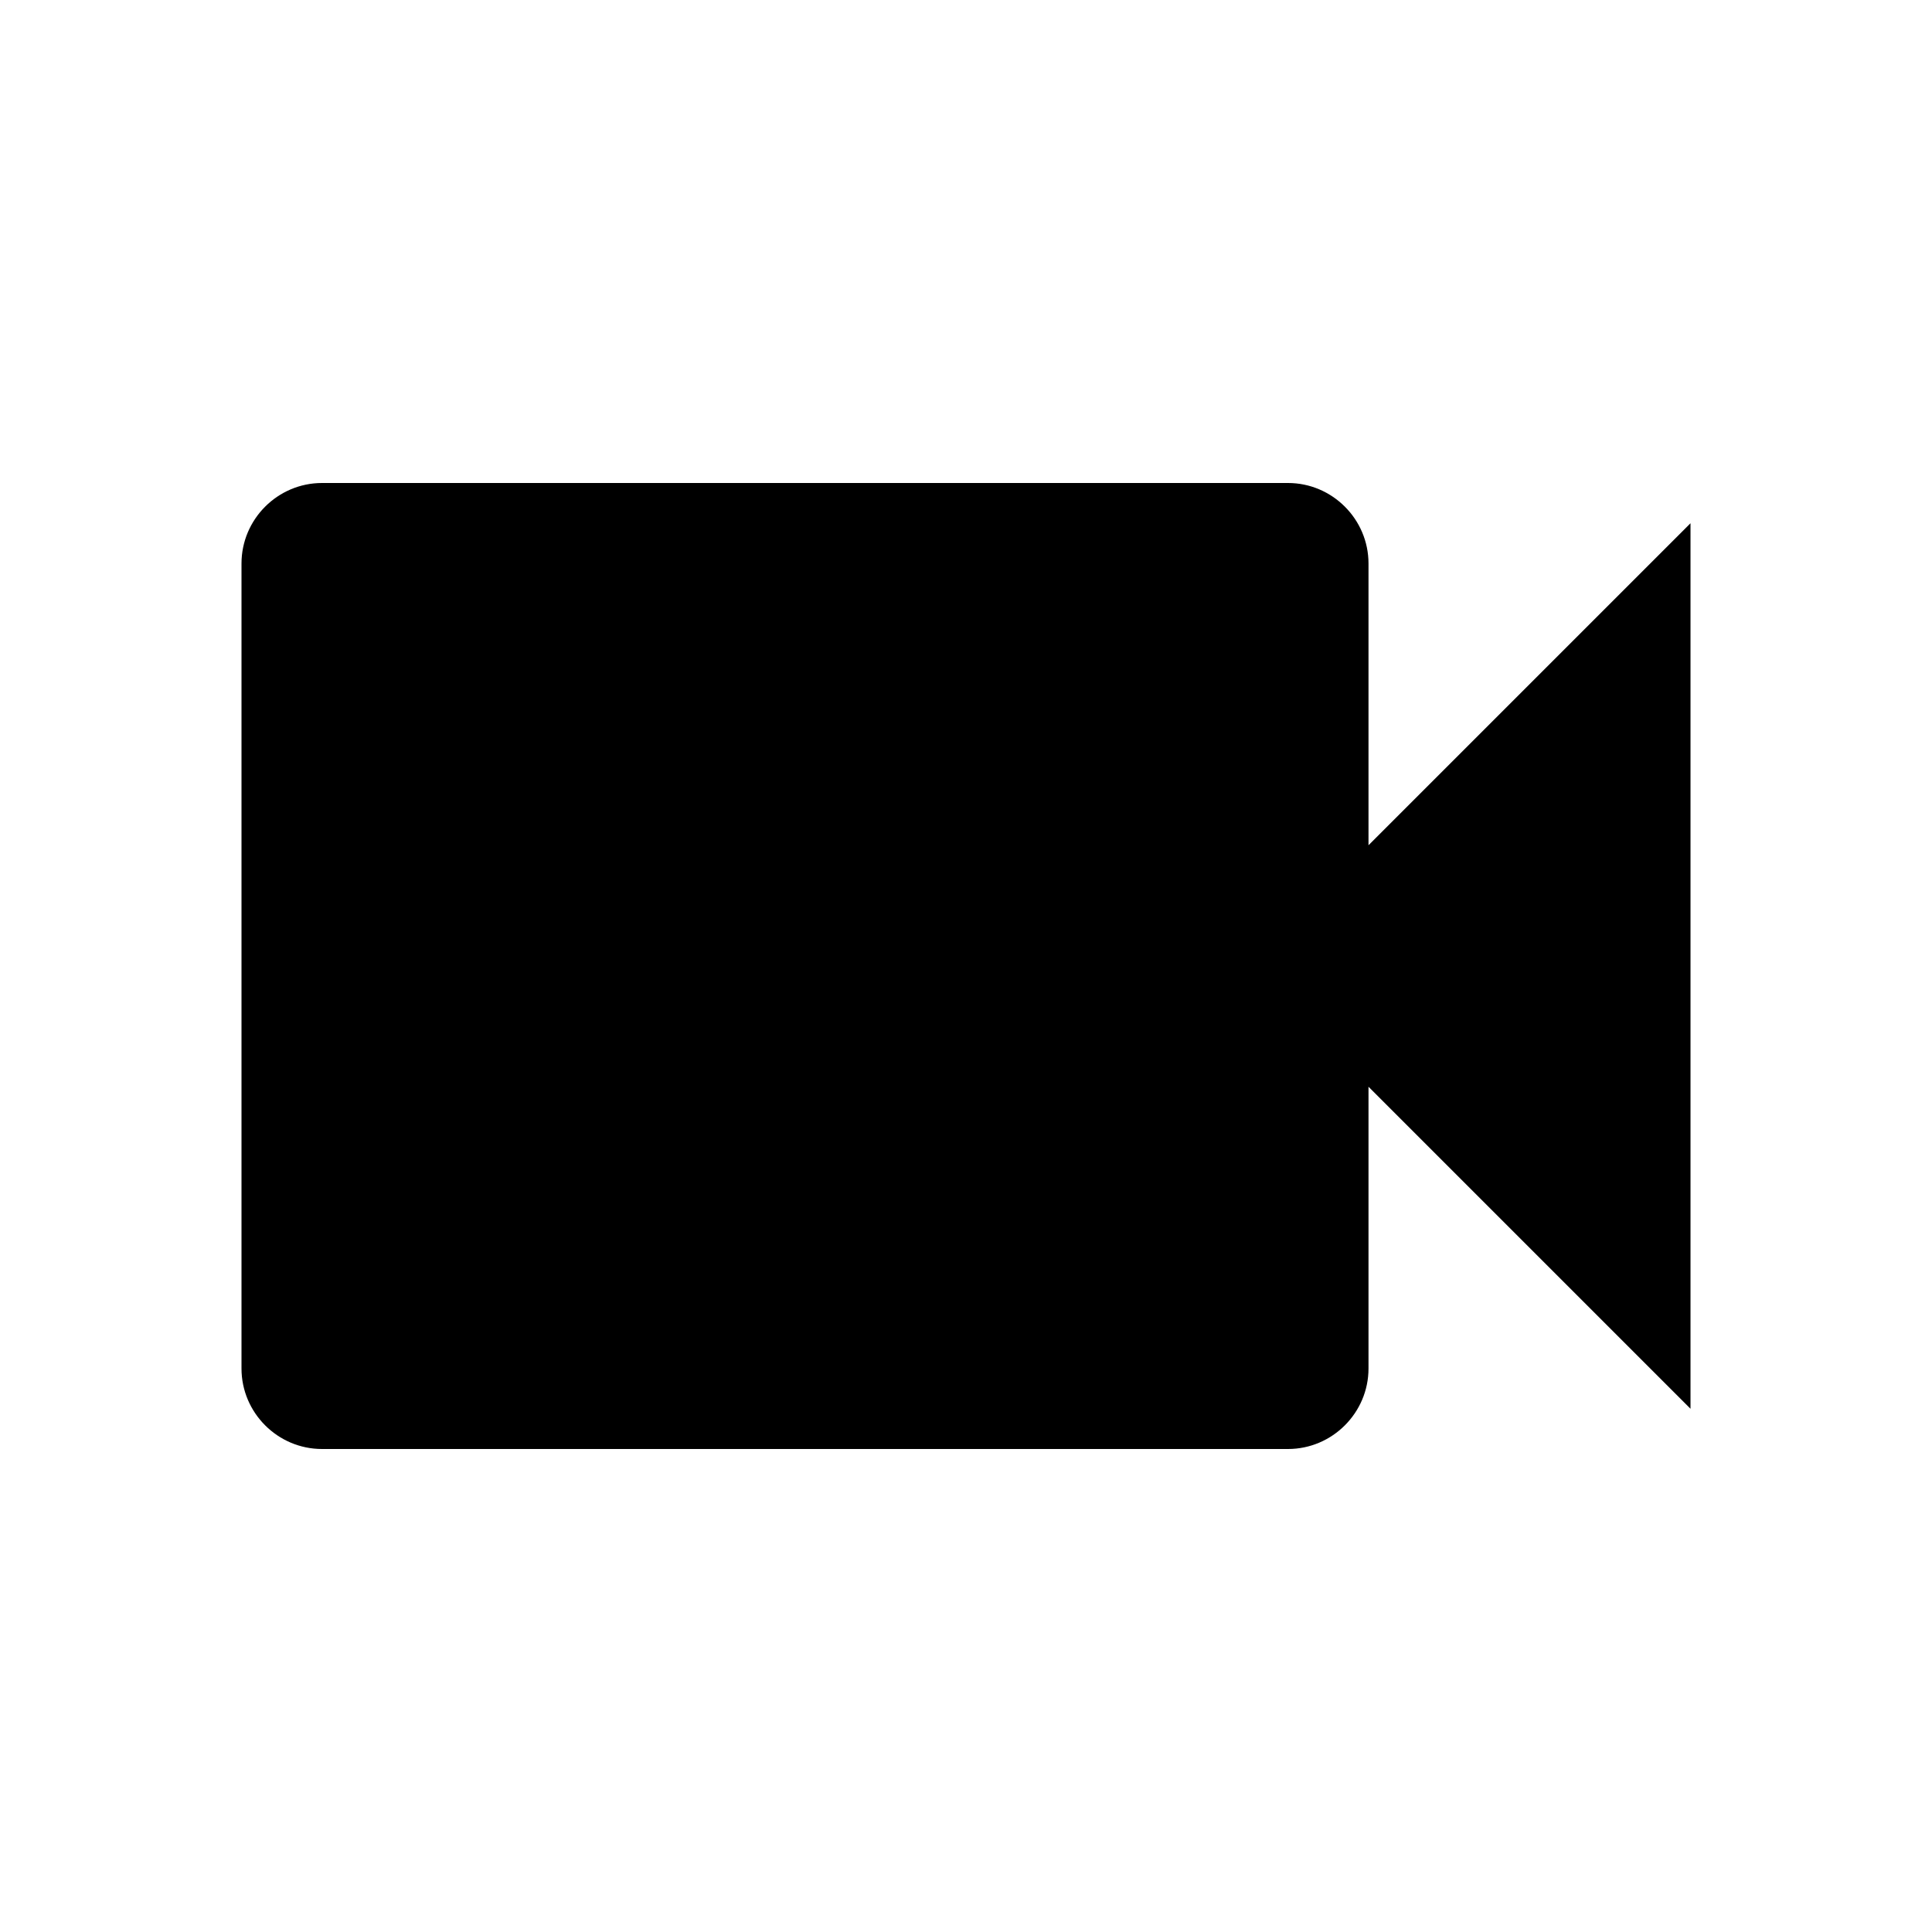
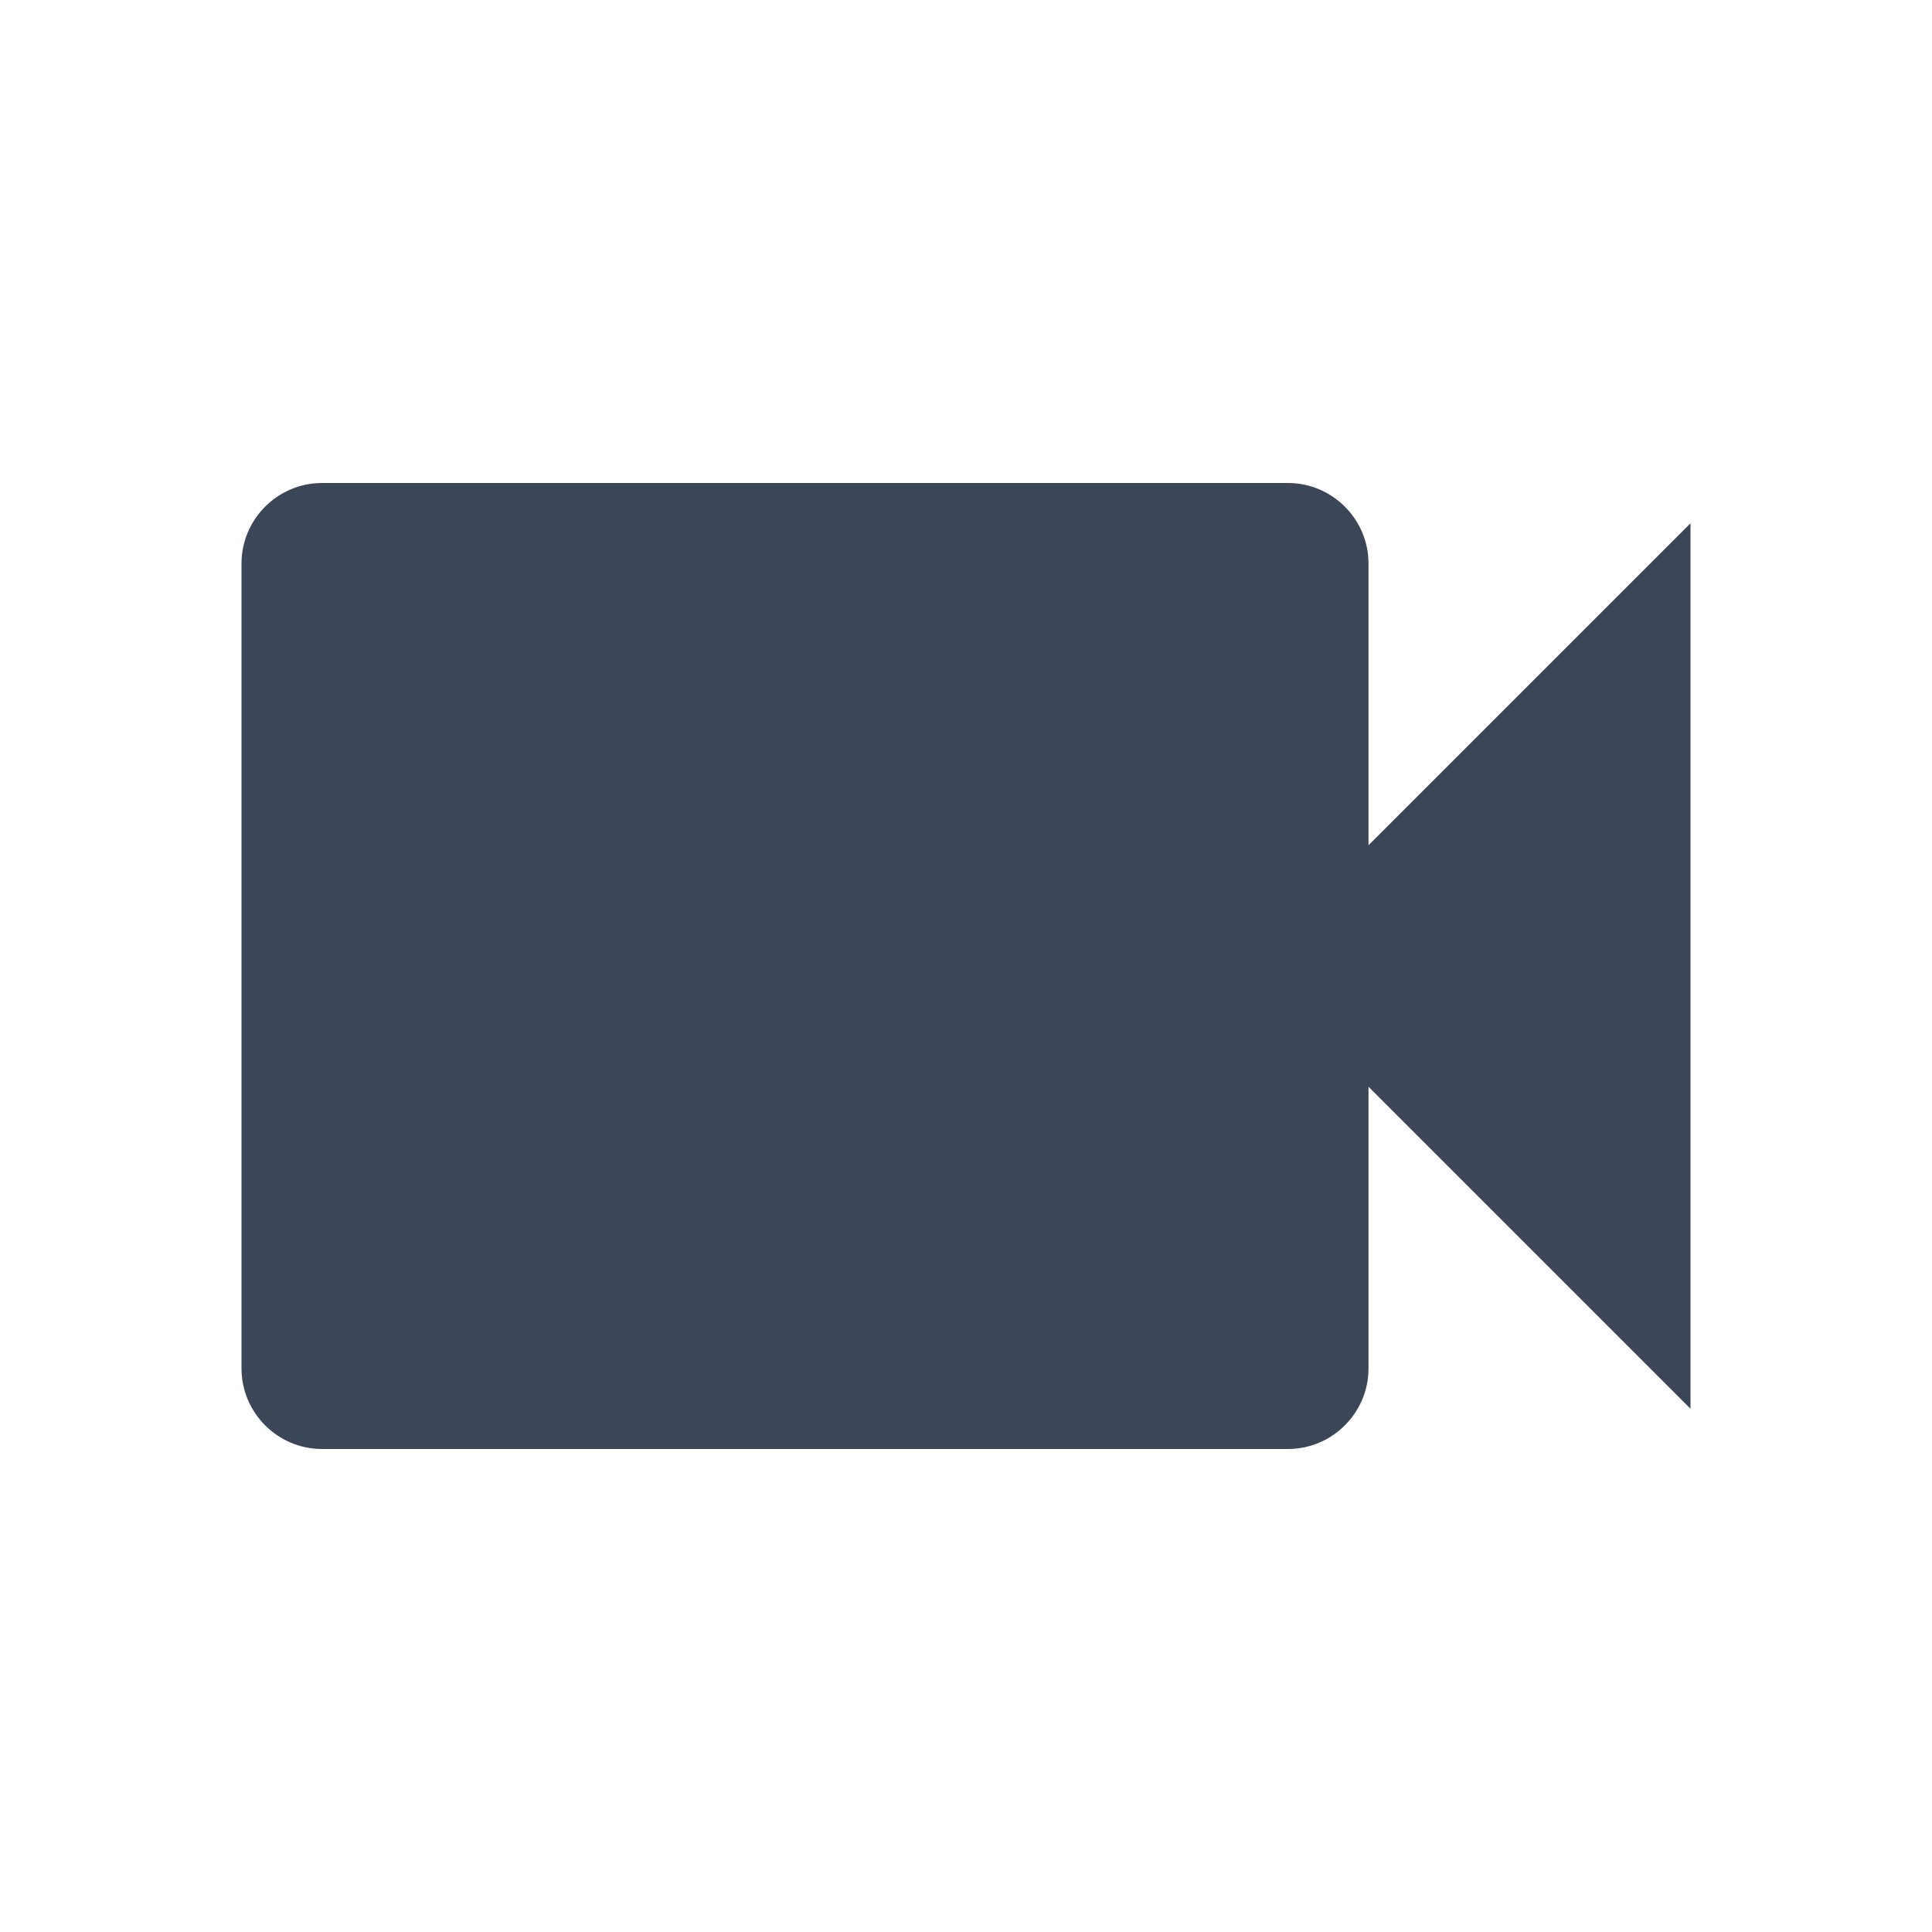
<svg xmlns="http://www.w3.org/2000/svg" width="24" height="24" viewBox="0 0 24 24">
  <path d="M0 0h24v24H0z" fill="none" />
-   <path d="M17 10.5V7c0-.55-.45-1-1-1H4c-.55 0-1 .45-1 1v10c0 .55.45 1 1 1h12c.55 0 1-.45 1-1v-3.5l4 4v-11l-4 4z" />
+   <path fill="#263346e6" d="M17 10.5V7c0-.55-.45-1-1-1H4c-.55 0-1 .45-1 1v10c0 .55.45 1 1 1h12c.55 0 1-.45 1-1v-3.5l4 4v-11l-4 4z" />
</svg>
